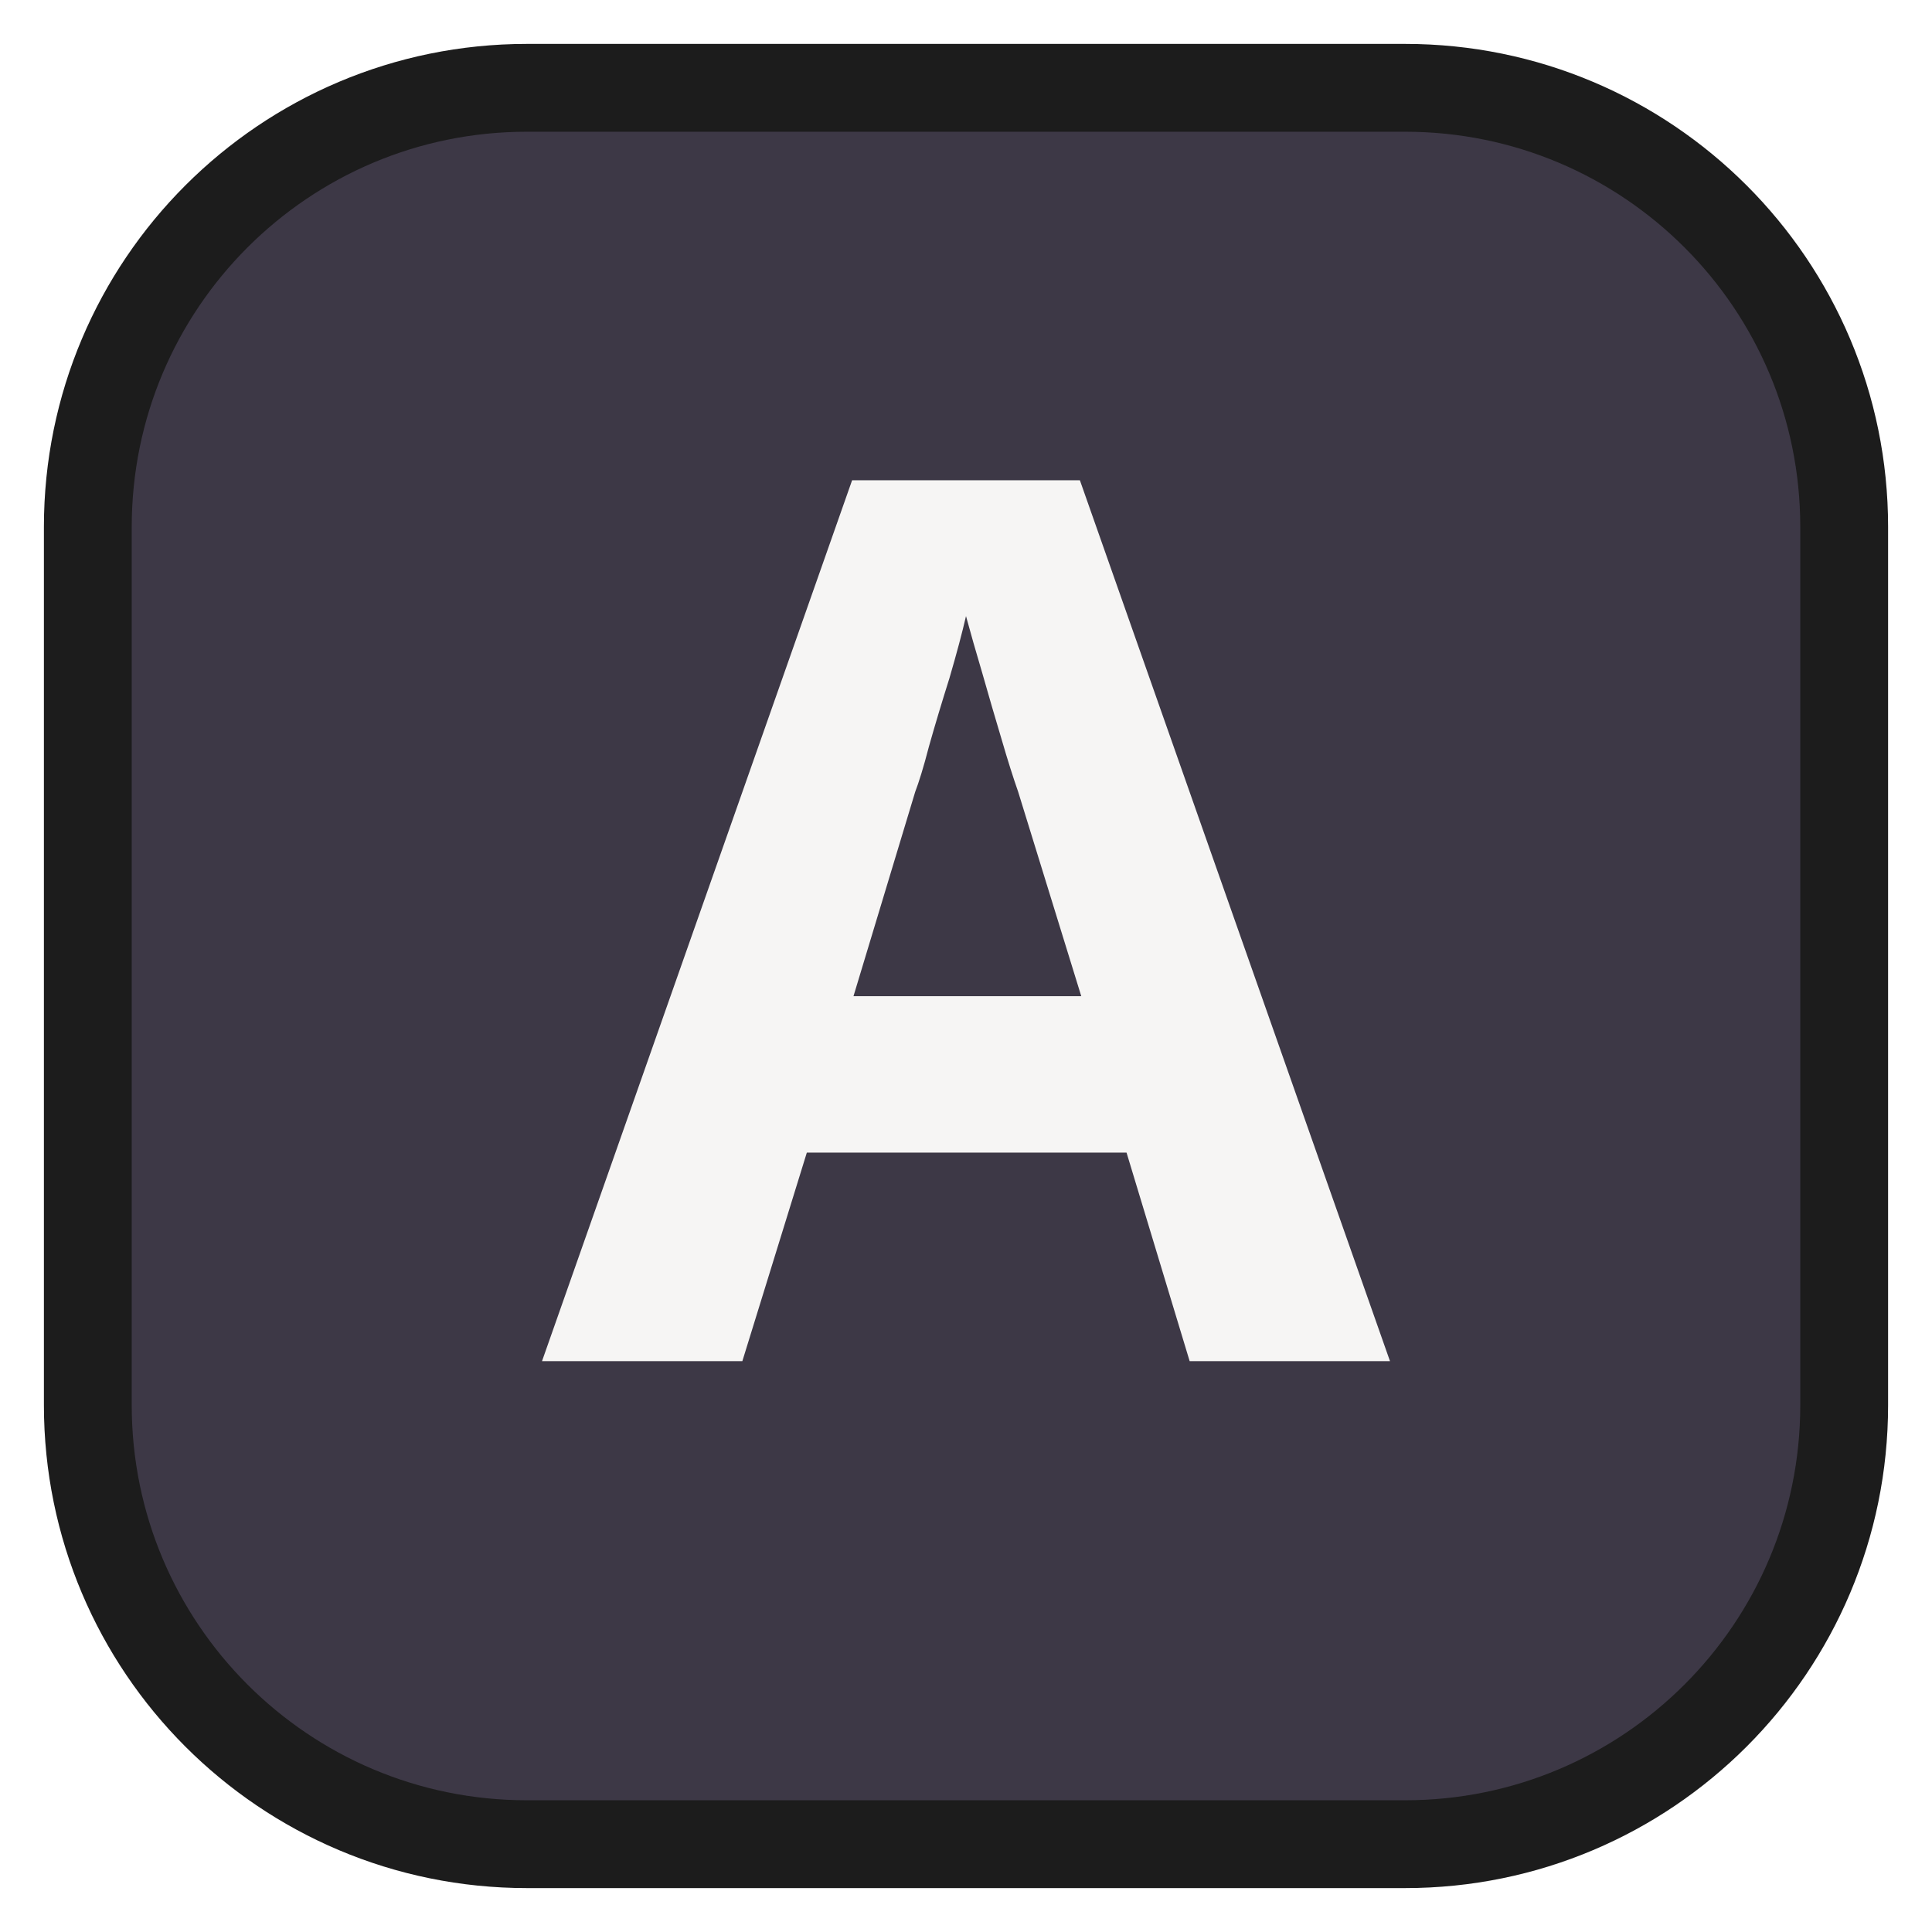
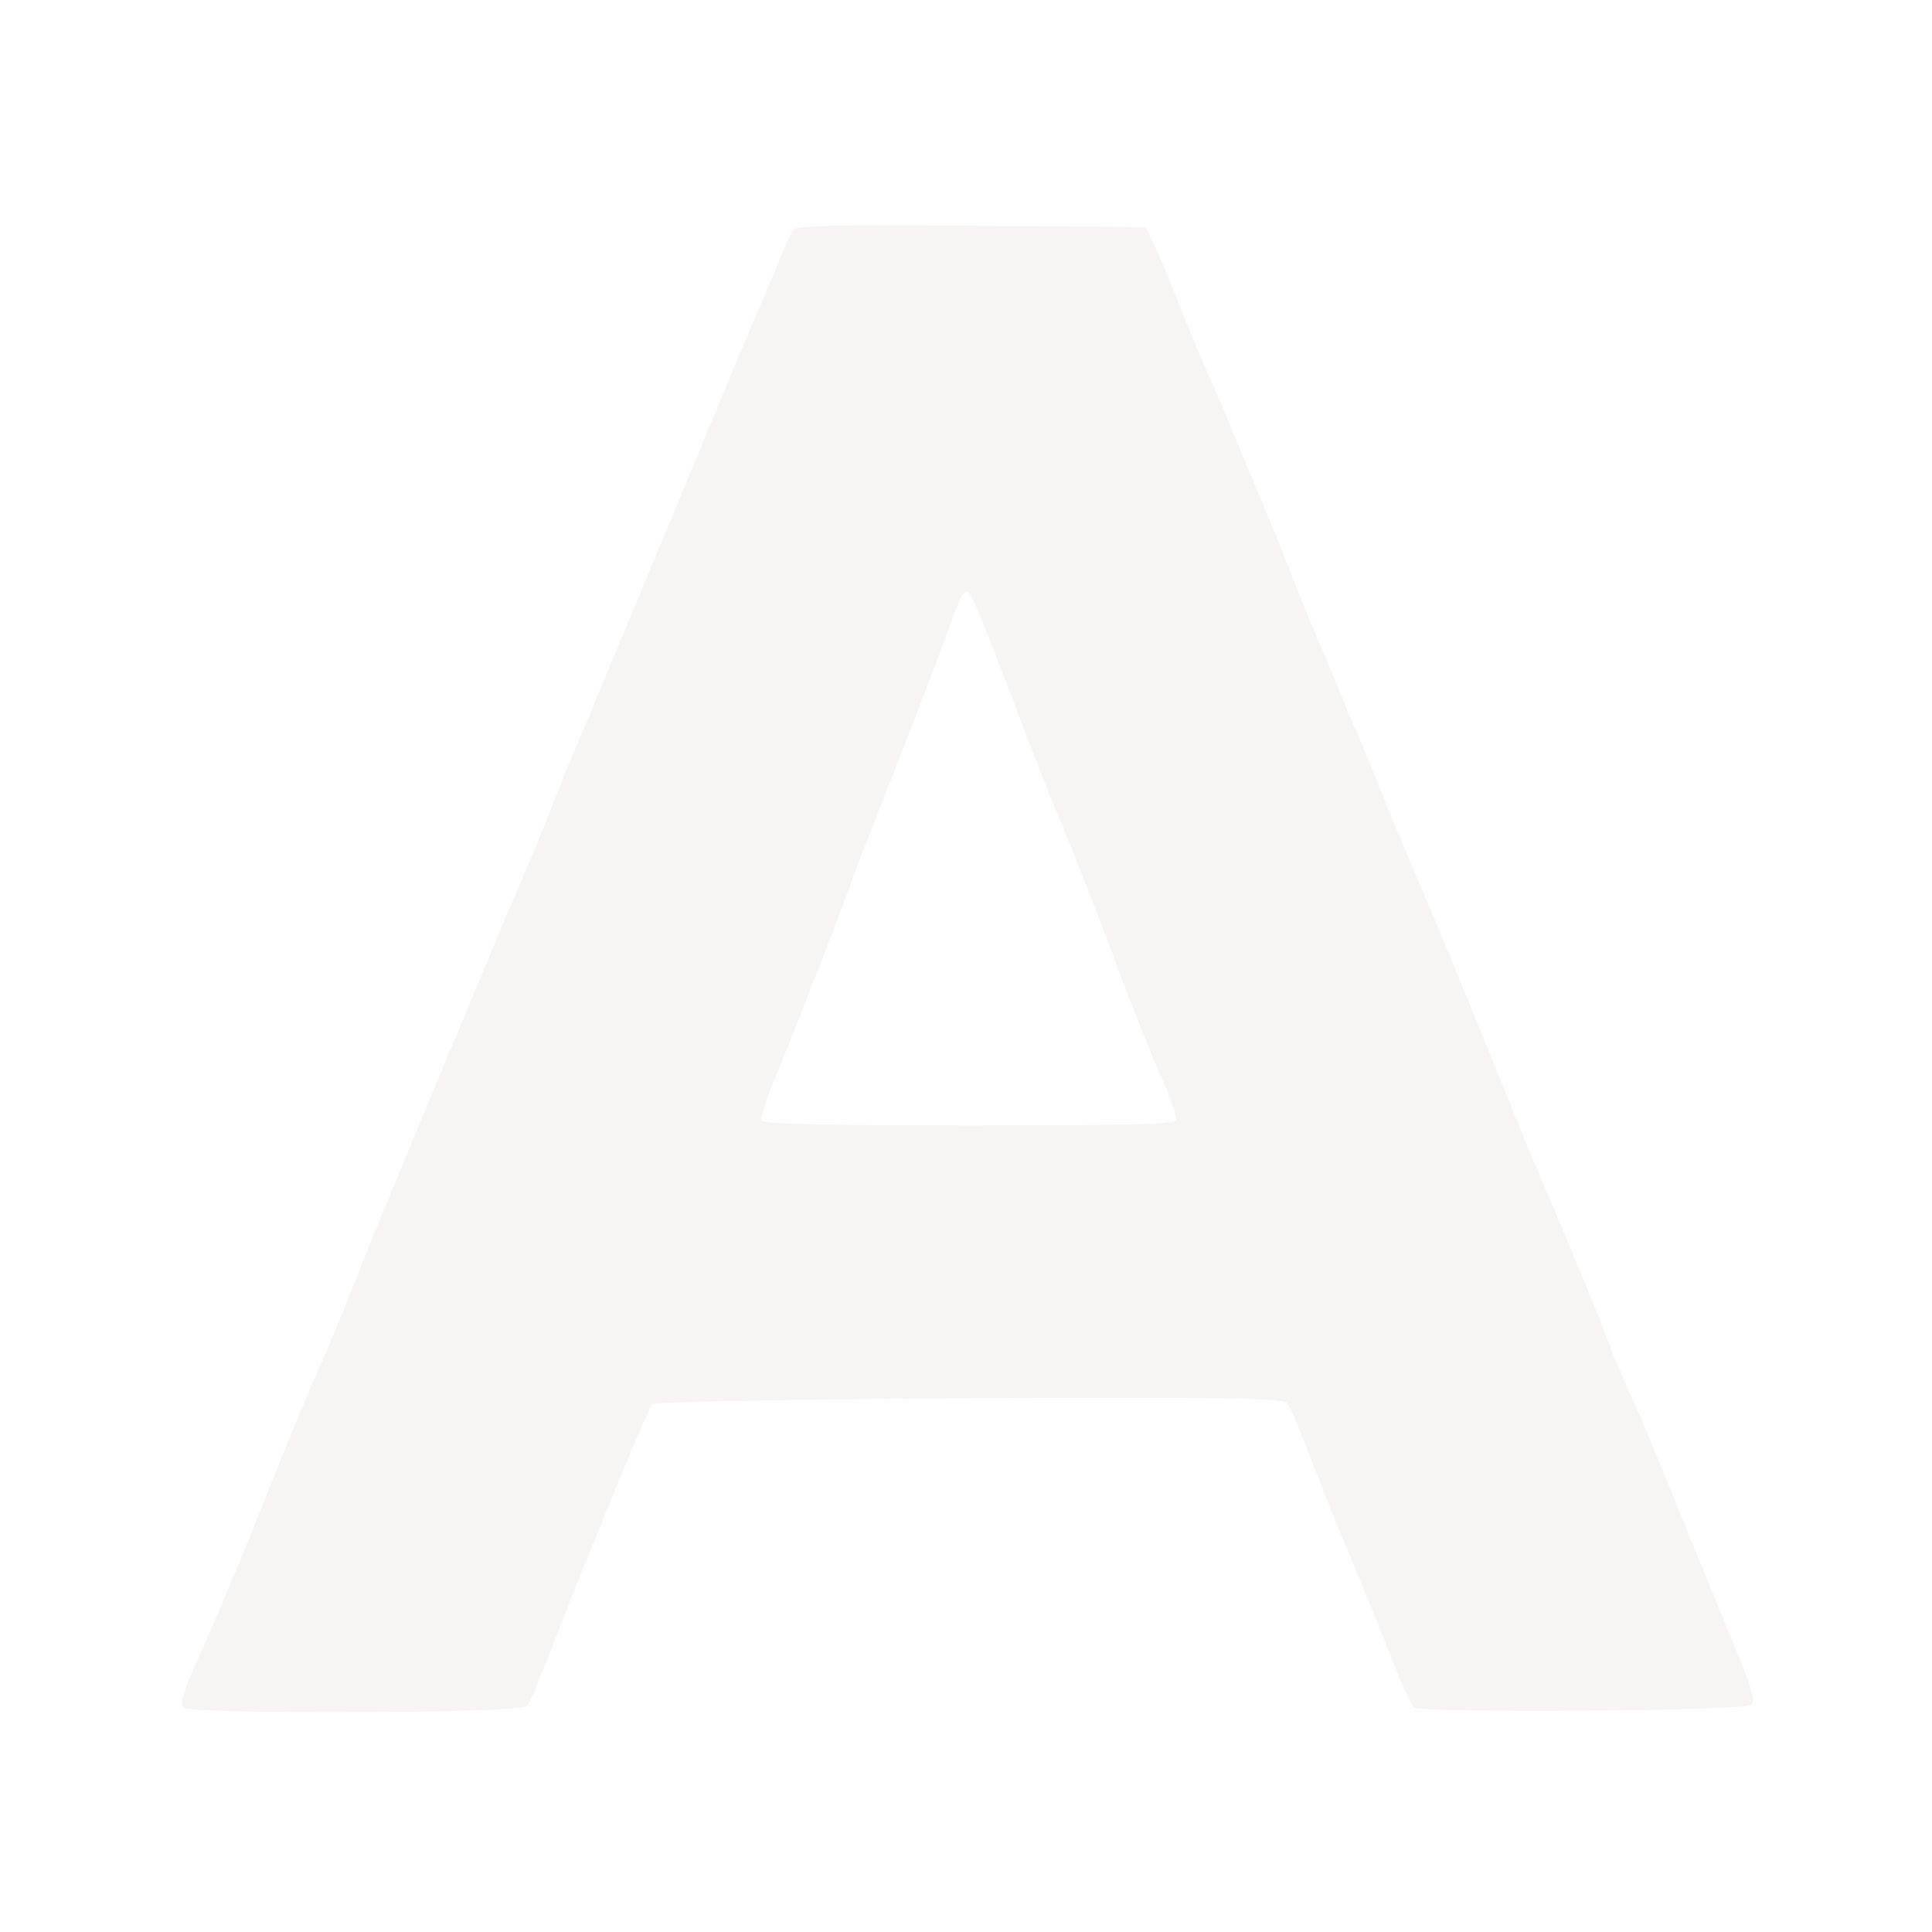
- <svg xmlns="http://www.w3.org/2000/svg" width="22" height="22" viewBox="0 0 22 22">
-   <rect x="1" y="1" width="20" height="20" rx="5" fill="#3d3846" stroke="#1c1c1c" stroke-width="1" />
-   <text x="11" y="15.5" font-family="sans-serif" font-size="14" font-weight="900" text-anchor="middle" fill="#f6f5f4">A</text>
+ <svg xmlns="http://www.w3.org/2000/svg" viewBox="0 0 16 16" width="16" height="16">
+   <path d="M1.52 14.14 C1.49 14.10 1.52 14.01 1.62 13.78 C1.79 13.40 1.92 13.10 2.18 12.45 C2.33 12.07 2.50 11.66 2.56 11.52 C2.62 11.39 2.76 11.06 2.87 10.79 C3.04 10.35 3.22 9.92 3.71 8.74 C3.78 8.58 3.87 8.36 3.91 8.26 C3.96 8.15 4.09 7.83 4.21 7.54 C4.34 7.25 4.51 6.84 4.59 6.63 C4.67 6.42 4.80 6.11 4.88 5.93 C4.95 5.75 5.13 5.33 5.27 4.99 C5.41 4.65 5.70 3.96 5.91 3.45 C6.12 2.94 6.35 2.40 6.42 2.24 C6.48 2.08 6.55 1.93 6.57 1.90 C6.60 1.87 6.92 1.86 8.05 1.87 L9.49 1.88 L9.56 2.03 C9.60 2.11 9.69 2.33 9.76 2.51 C9.83 2.69 9.98 3.05 10.10 3.31 C10.21 3.58 10.44 4.13 10.61 4.54 C10.77 4.96 10.93 5.34 10.96 5.40 C10.98 5.46 11.04 5.59 11.08 5.69 C11.12 5.79 11.18 5.94 11.21 6.01 C11.25 6.09 11.34 6.31 11.42 6.51 C11.58 6.91 11.65 7.07 11.88 7.61 C11.96 7.80 12.16 8.29 12.32 8.68 C12.48 9.08 12.67 9.55 12.75 9.73 C13.12 10.60 13.33 11.12 13.35 11.20 C13.37 11.24 13.43 11.39 13.49 11.52 C13.55 11.65 13.75 12.12 13.93 12.57 C14.11 13.01 14.32 13.53 14.40 13.72 C14.51 14.00 14.54 14.08 14.50 14.12 C14.45 14.17 11.78 14.19 11.71 14.14 C11.69 14.12 11.62 13.98 11.56 13.82 C11.45 13.54 11.21 12.95 11.06 12.60 C11.02 12.50 10.92 12.24 10.84 12.04 C10.76 11.83 10.68 11.64 10.66 11.62 C10.63 11.58 10.14 11.57 8.03 11.58 C6.43 11.59 5.42 11.61 5.40 11.63 C5.36 11.67 4.73 13.22 4.47 13.90 C4.43 14.00 4.38 14.11 4.36 14.13 C4.32 14.19 1.55 14.20 1.52 14.14 Z M9.74 9.27 C9.74 9.22 9.69 9.08 9.56 8.79 C9.52 8.69 9.35 8.28 9.20 7.86 C9.04 7.45 8.85 6.95 8.76 6.75 C8.68 6.55 8.51 6.13 8.39 5.80 C8.11 5.07 8.04 4.90 8.01 4.90 C7.97 4.90 7.97 4.90 7.76 5.47 C7.68 5.68 7.50 6.15 7.35 6.53 C7.20 6.91 7.07 7.24 7.06 7.28 C6.97 7.54 6.60 8.48 6.46 8.83 C6.36 9.06 6.29 9.26 6.31 9.28 C6.32 9.31 6.90 9.32 8.04 9.32 C9.46 9.32 9.74 9.31 9.74 9.27 Z" fill="#f6f5f4" fill-rule="evenodd" />
</svg>
